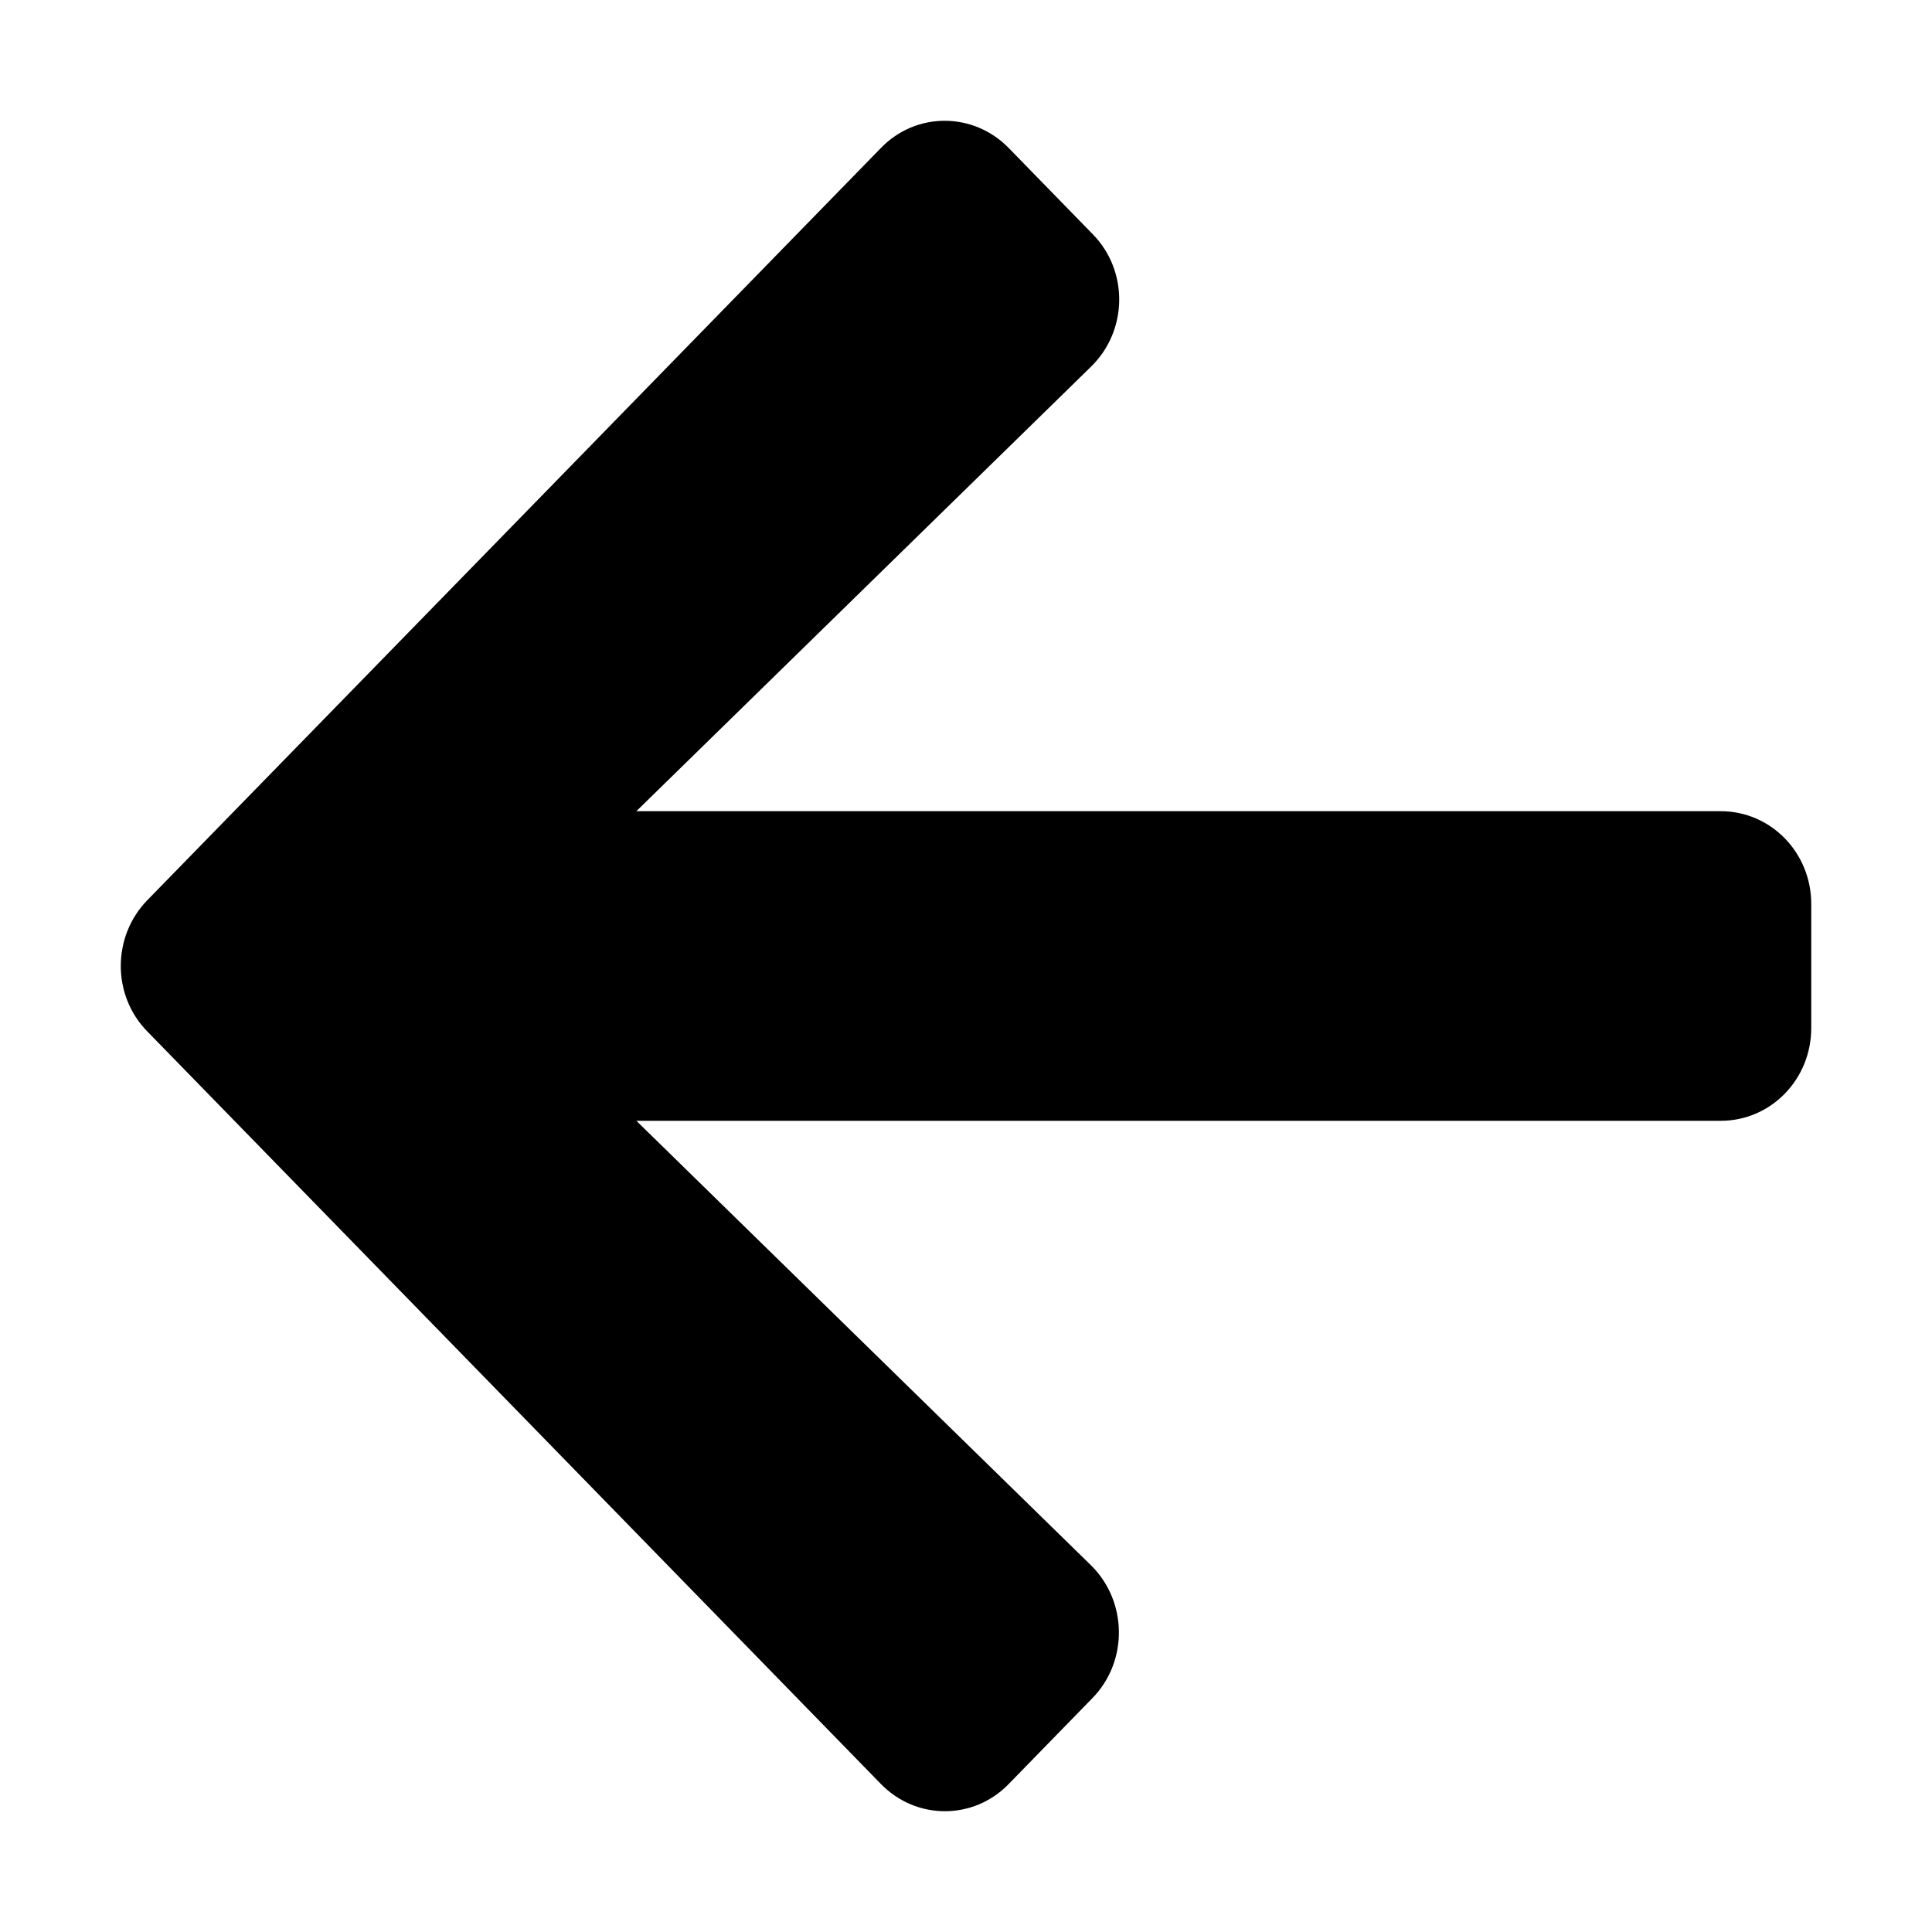
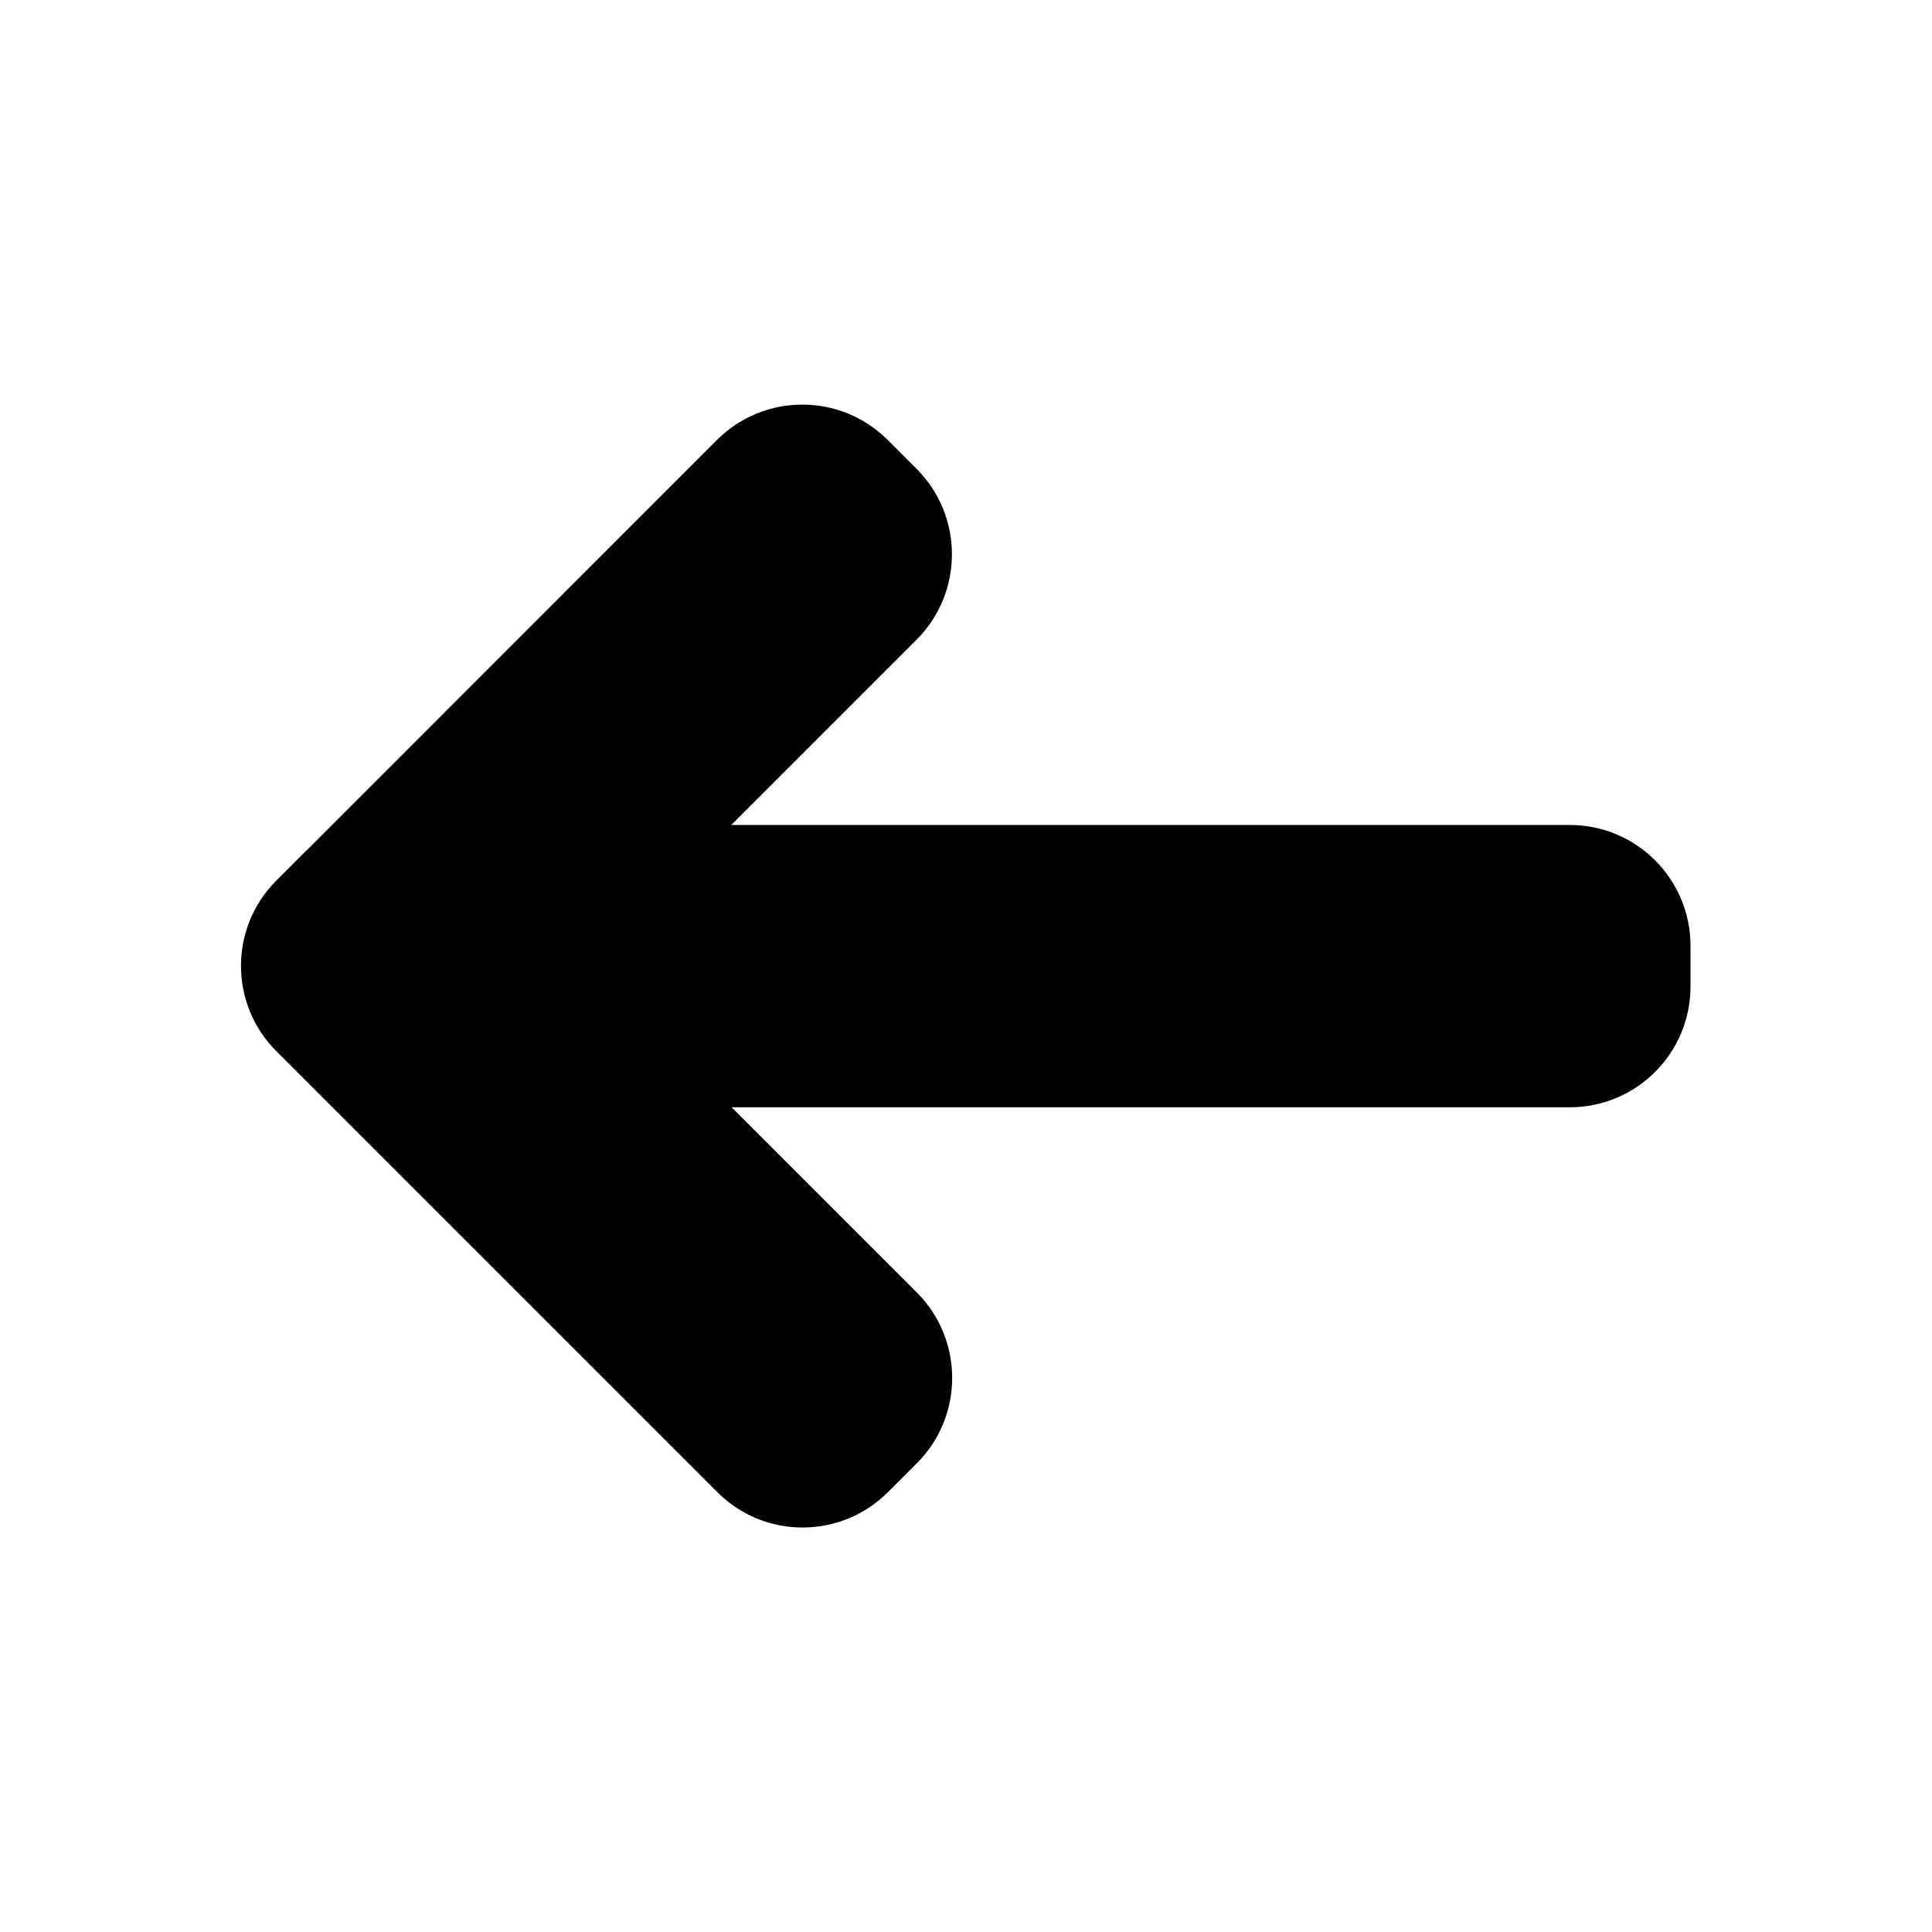
- <svg xmlns="http://www.w3.org/2000/svg" width="16px" height="16px" viewBox="0 0 16 16" version="1.1">
-   <g id="Glyphs-/-Arrow-/-Left" stroke="none" stroke-width="1" fill="none" fill-rule="evenodd">
-     <path d="M6.952,1.938 L7.646,1.226 C7.94,0.925 8.415,0.925 8.705,1.226 L14.78,7.455 C15.073,7.756 15.073,8.244 14.78,8.542 L8.705,14.774 C8.412,15.075 7.937,15.075 7.646,14.774 L6.952,14.062 C6.656,13.758 6.662,13.261 6.965,12.963 L10.73,9.282 L1.75,9.282 C1.334,9.282 1,8.939 1,8.513 L1,7.487 C1,7.061 1.334,6.718 1.75,6.718 L10.73,6.718 L6.965,3.037 C6.659,2.739 6.652,2.242 6.952,1.938 Z" id="Path" fill="#000000" fill-rule="nonzero" transform="translate(8, 8) scale(-1, 1) translate(-8, -8) " />
-   </g>
+ <svg xmlns="http://www.w3.org/2000/svg" width="16" height="16" viewBox="0 0 16 16" fill="none">
+   <path d="M13 6.832L6.056 6.832L7.591 5.297C7.981 4.907 7.981 4.273 7.591 3.883L7.352 3.644C6.961 3.253 6.328 3.253 5.937 3.644L2.555 7.027C2.546 7.035 2.537 7.044 2.528 7.053L2.289 7.292C1.898 7.682 1.898 8.316 2.289 8.706L5.94 12.357C6.33 12.748 6.963 12.748 7.354 12.357L7.593 12.118C7.983 11.728 7.983 11.095 7.593 10.704L6.059 9.17L13 9.17C13.552 9.17 14 8.722 14 8.17V7.832C14 7.28 13.552 6.832 13 6.832Z" fill="#000000" />
</svg>
